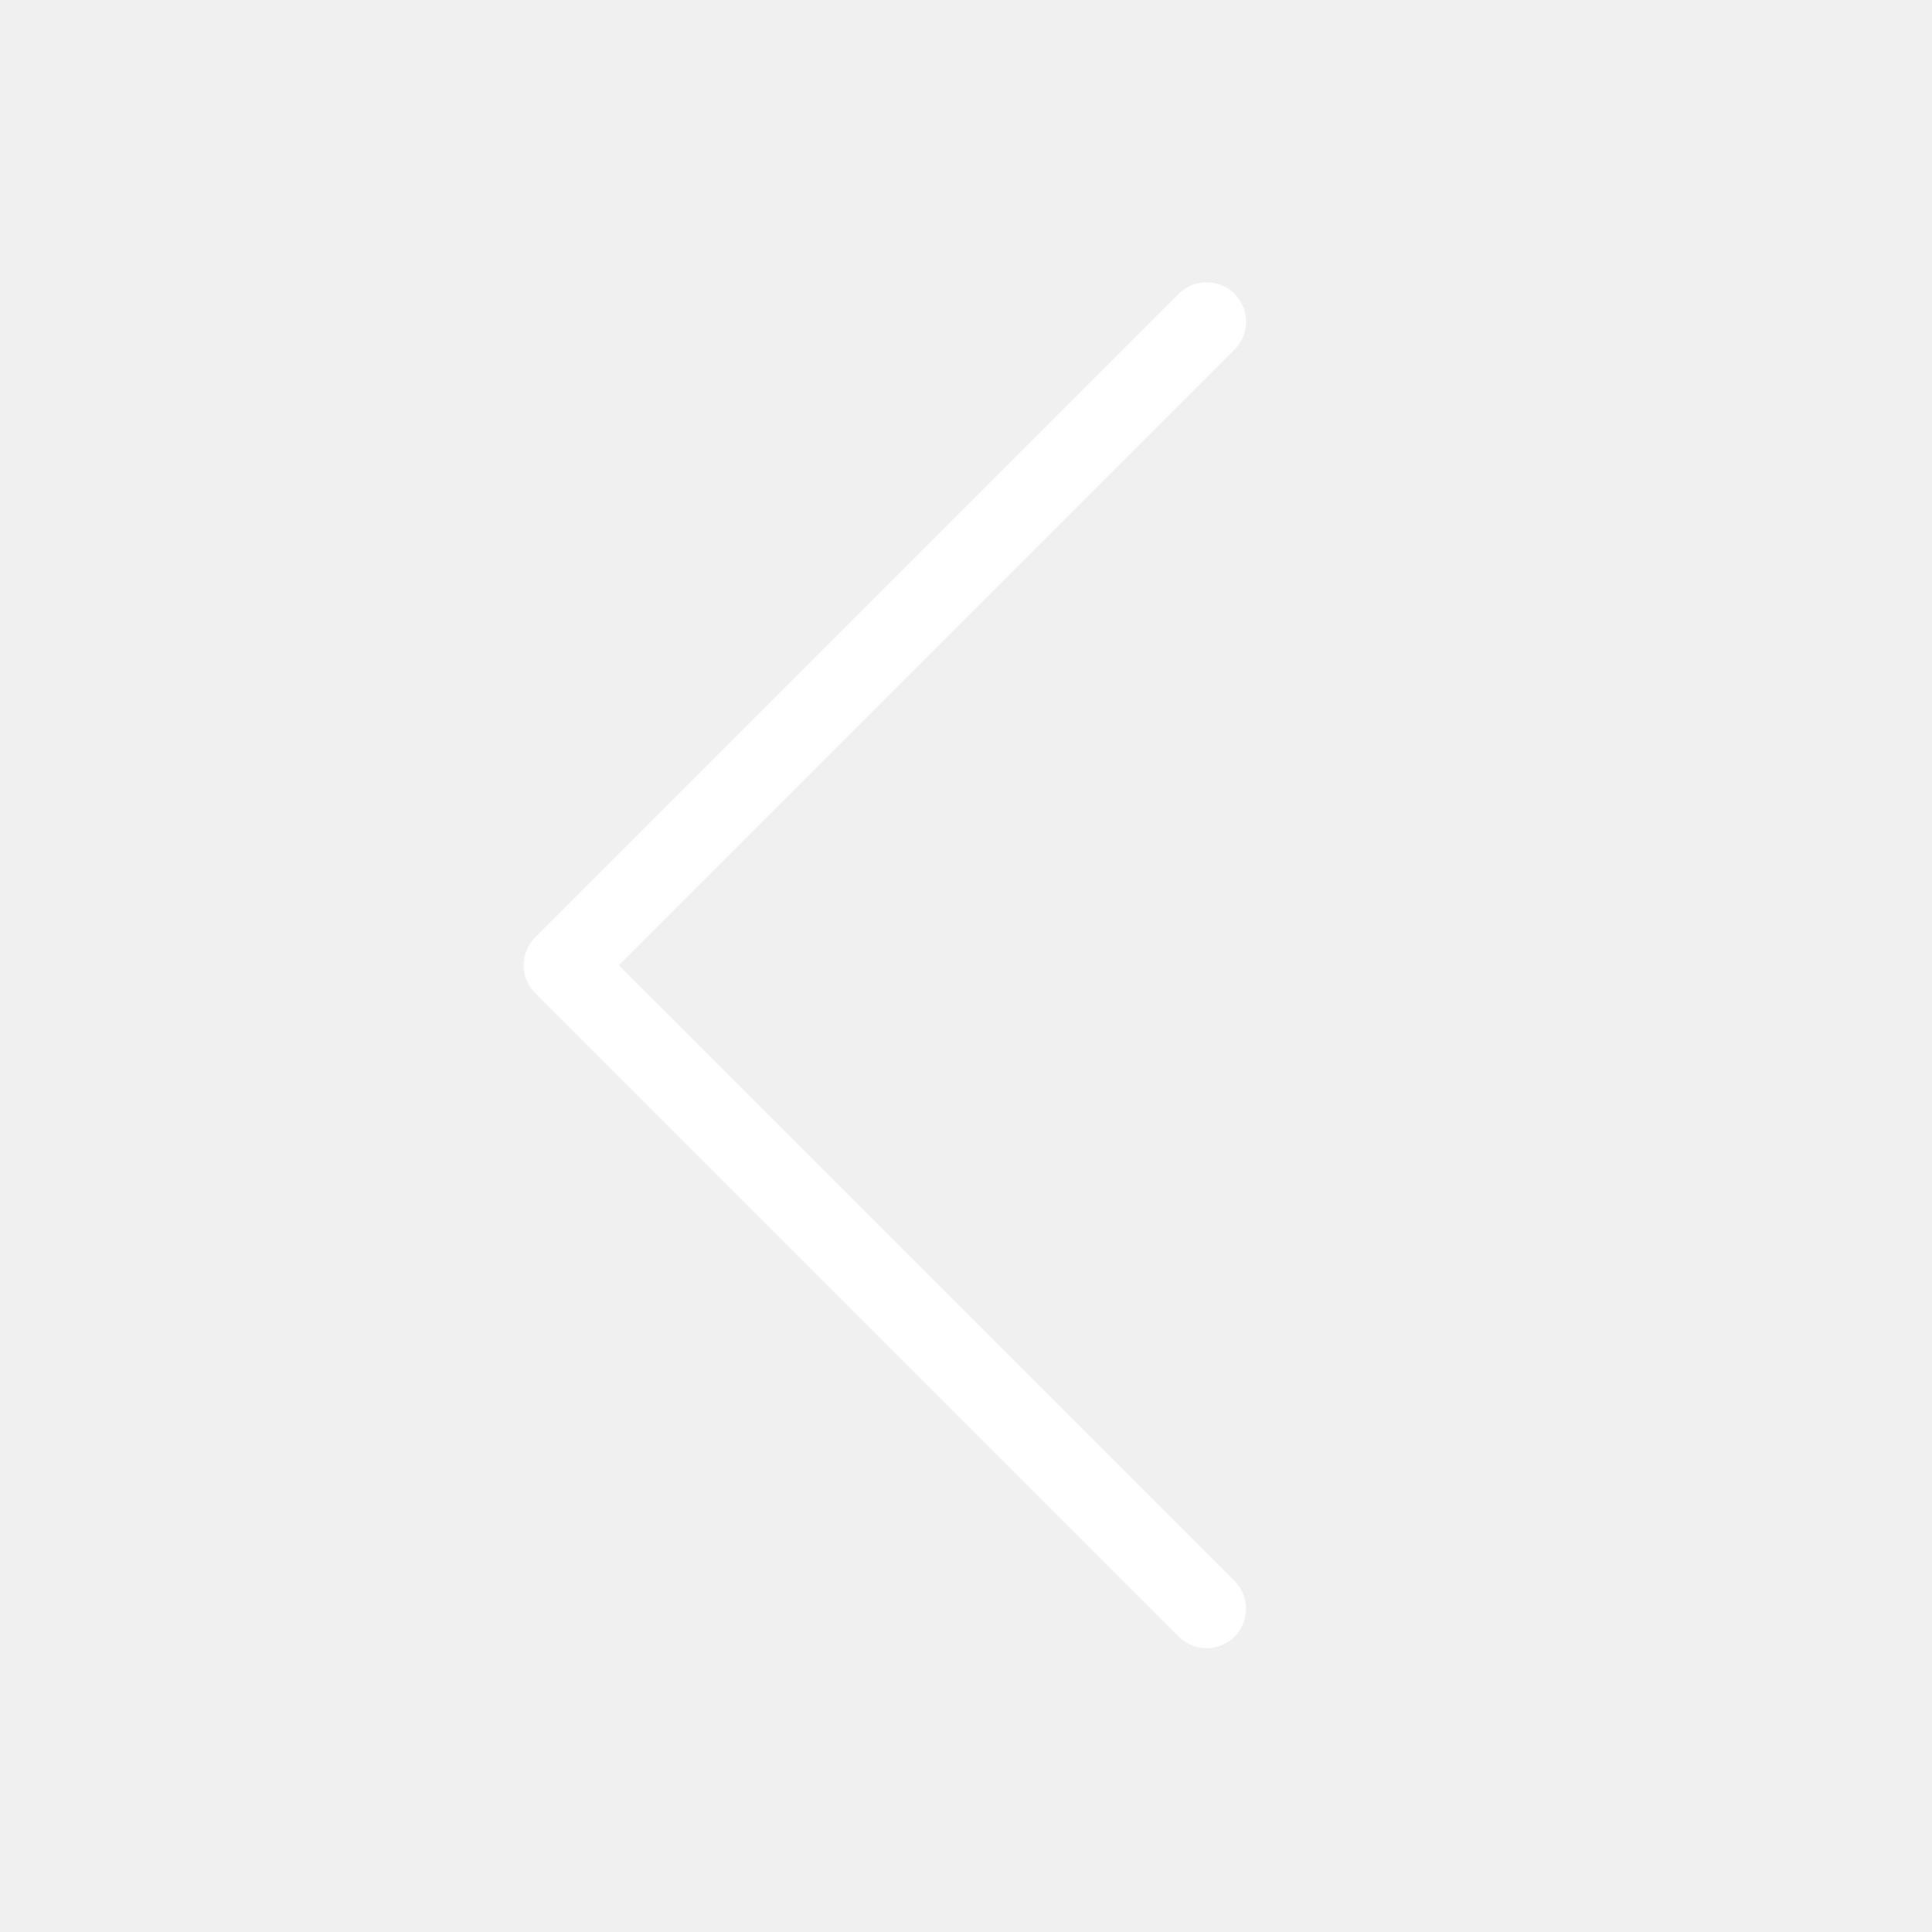
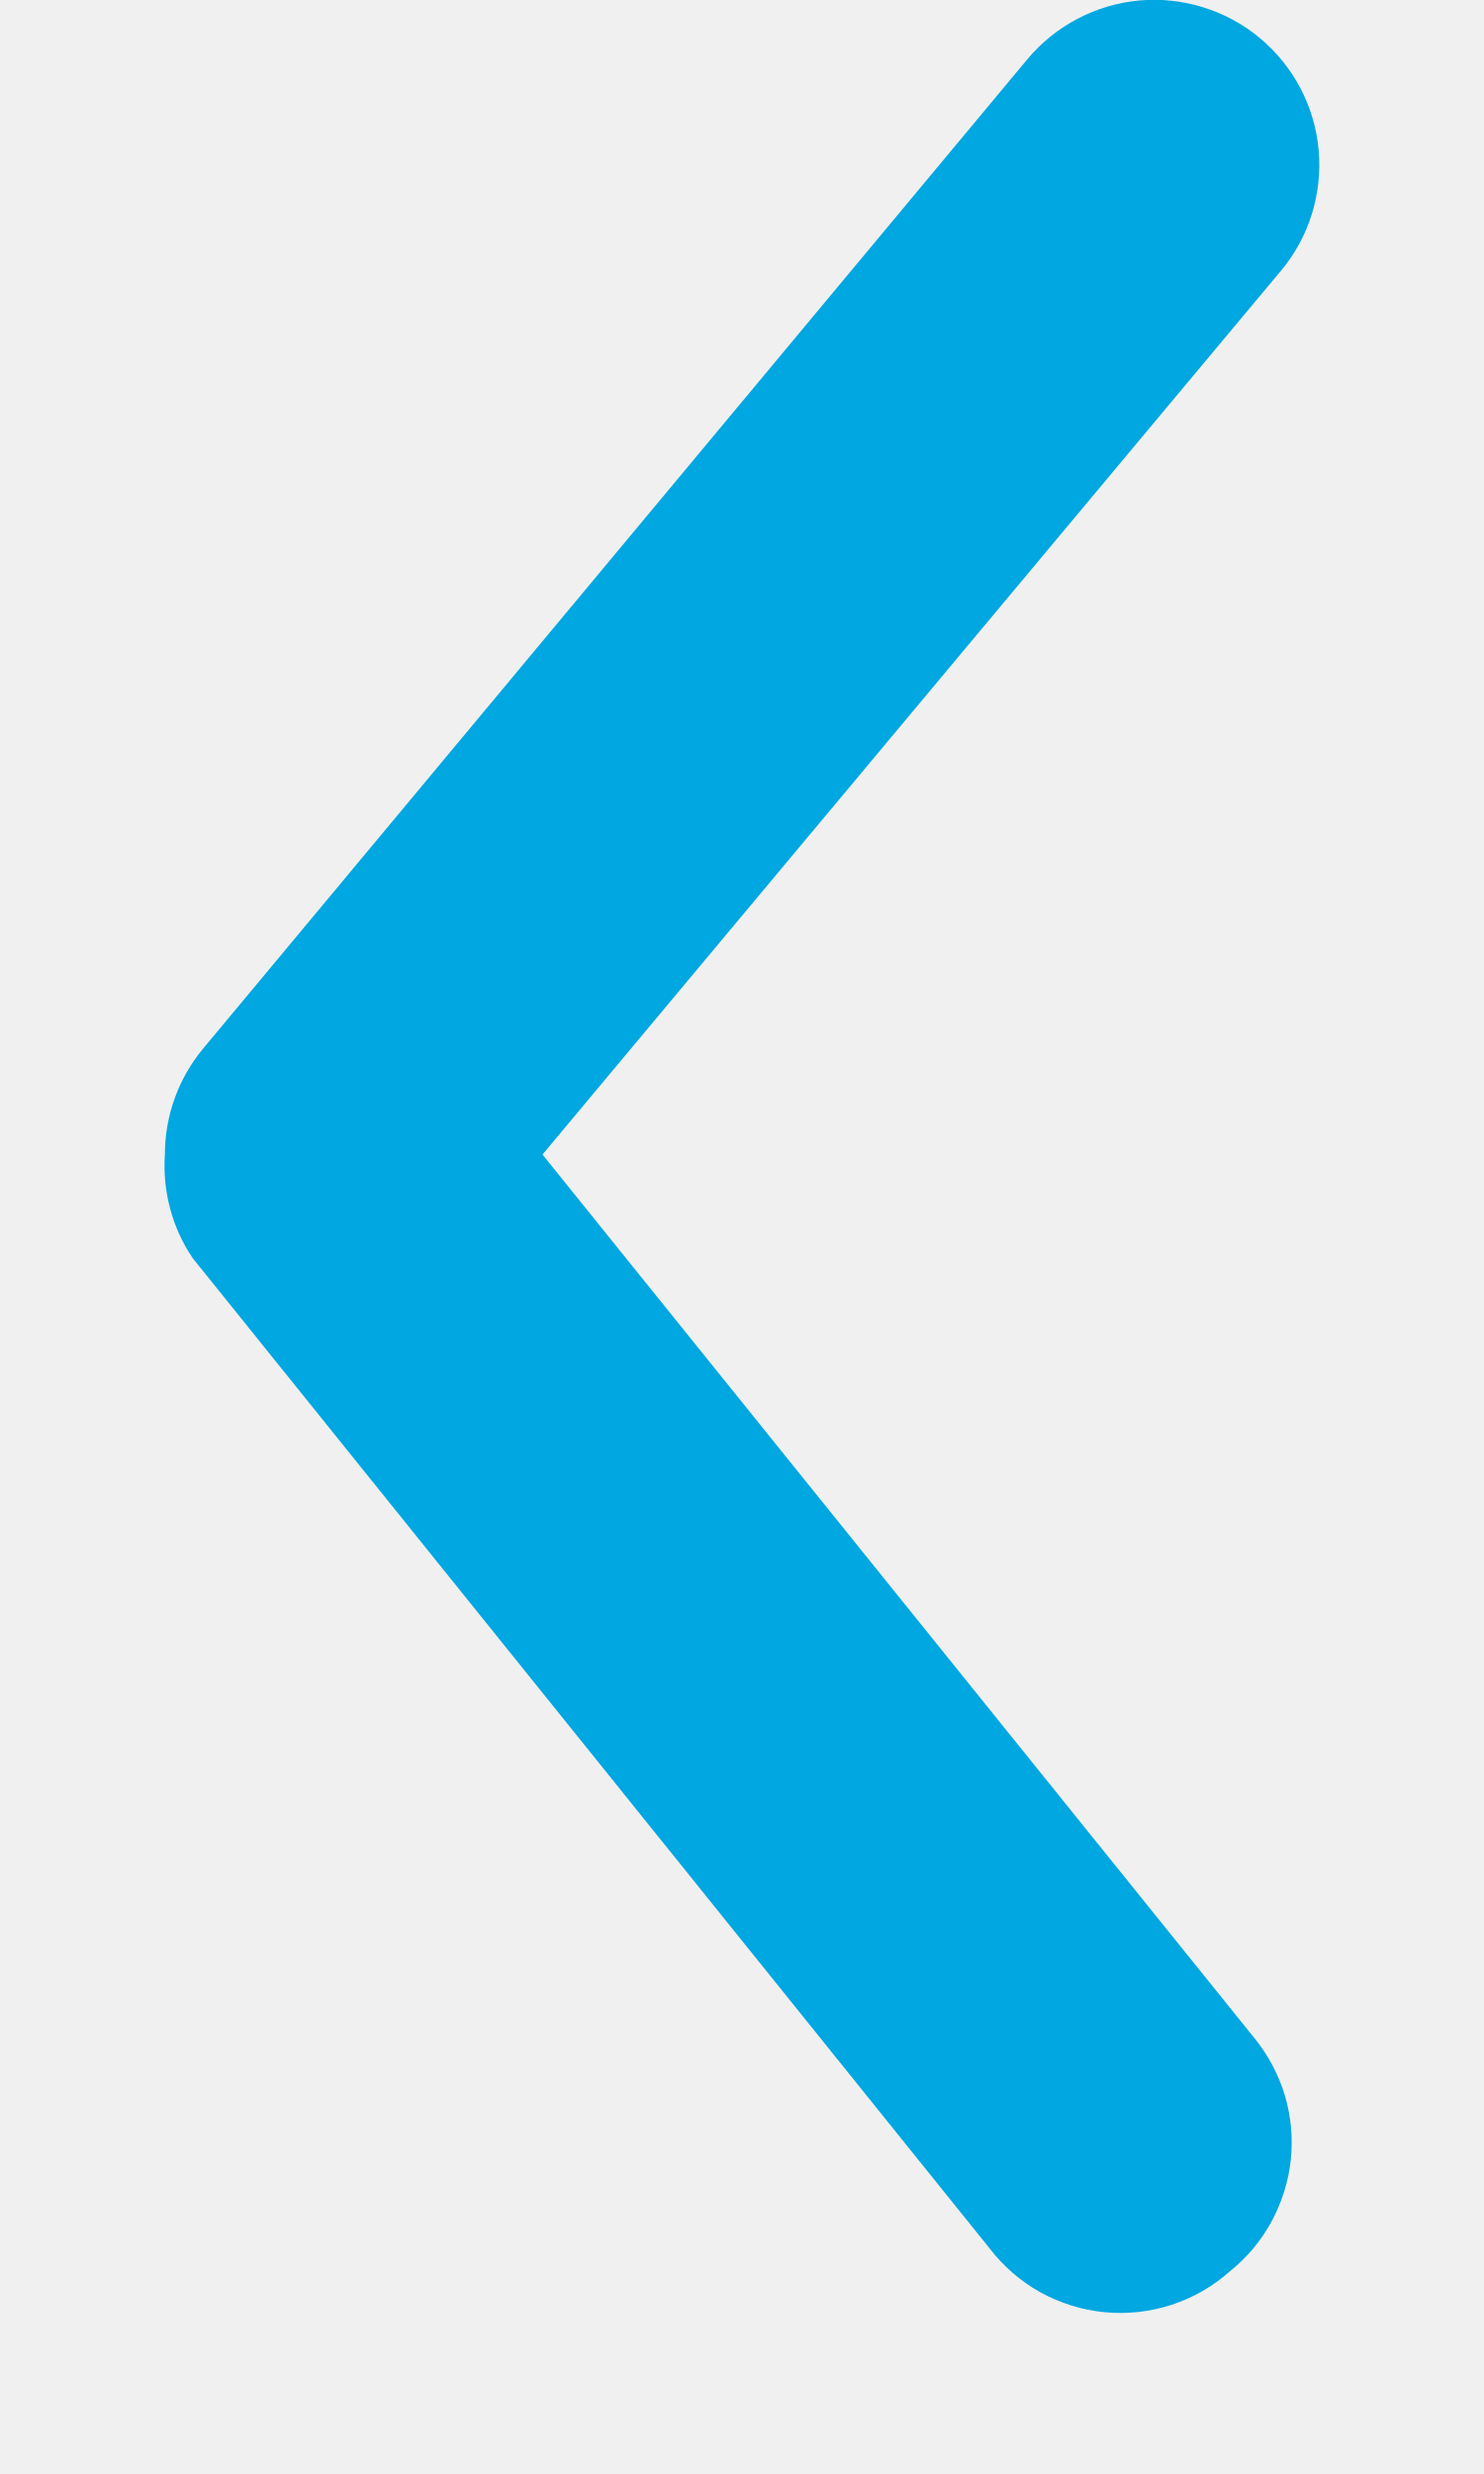
- <svg xmlns="http://www.w3.org/2000/svg" width="49" height="49" viewBox="0 0 49 49" fill="none">
-   <path d="M30.602 8.16L14.281 24.481L30.602 40.801" stroke="white" stroke-width="2" stroke-linecap="round" stroke-linejoin="round" />
+ <svg xmlns="http://www.w3.org/2000/svg" width="9" height="15" viewBox="0 0 9 15" fill="none">
+   <path d="M1 7C1 6.767 1.081 6.54 1.23 6.36L6.23 0.36C6.4 0.156 6.644 0.028 6.908 0.003C7.172 -0.021 7.436 0.061 7.64 0.23C7.844 0.4 7.973 0.644 7.997 0.908C8.021 1.173 7.94 1.436 7.77 1.64L3.29 7L7.61 12.36C7.693 12.463 7.755 12.58 7.793 12.707C7.83 12.833 7.842 12.965 7.828 13.097C7.814 13.227 7.774 13.354 7.711 13.47C7.648 13.586 7.563 13.688 7.46 13.77C7.357 13.862 7.237 13.931 7.106 13.974C6.975 14.017 6.836 14.032 6.699 14.019C6.562 14.006 6.429 13.964 6.309 13.898C6.189 13.831 6.084 13.74 6 13.63L1.17 7.63C1.044 7.445 0.985 7.223 1 7Z" fill="#00A7E1" />
</svg>
